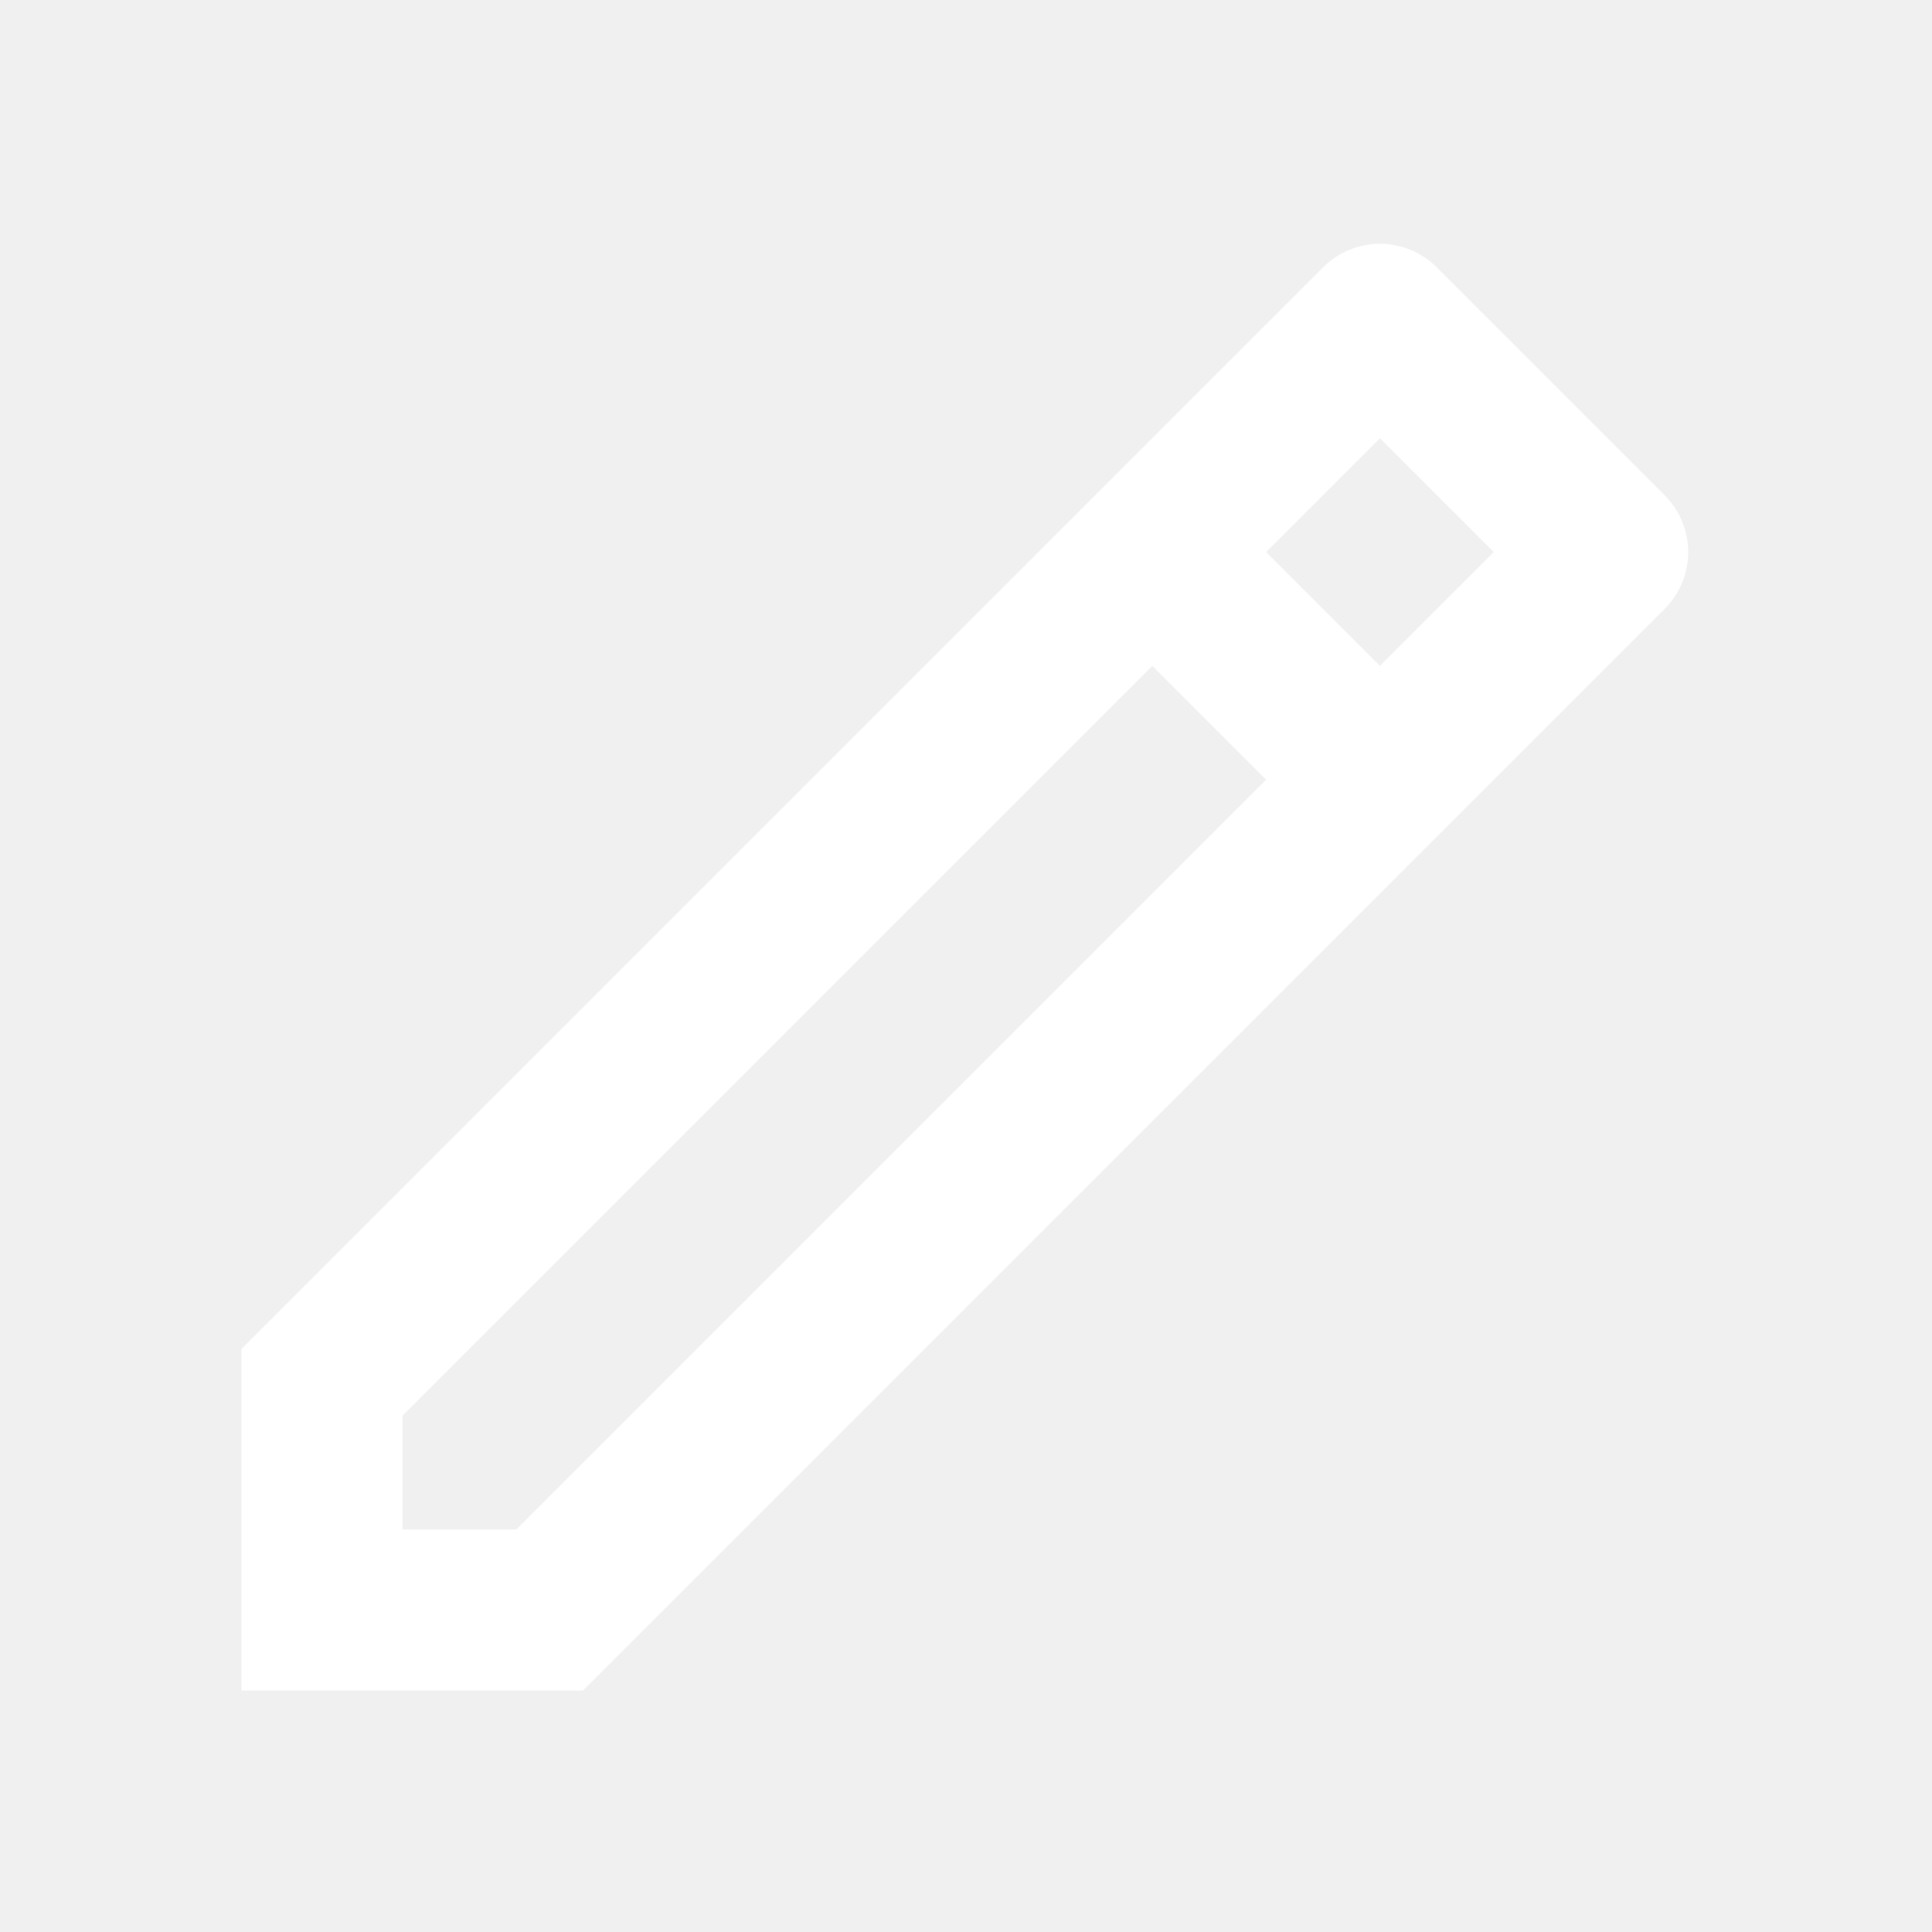
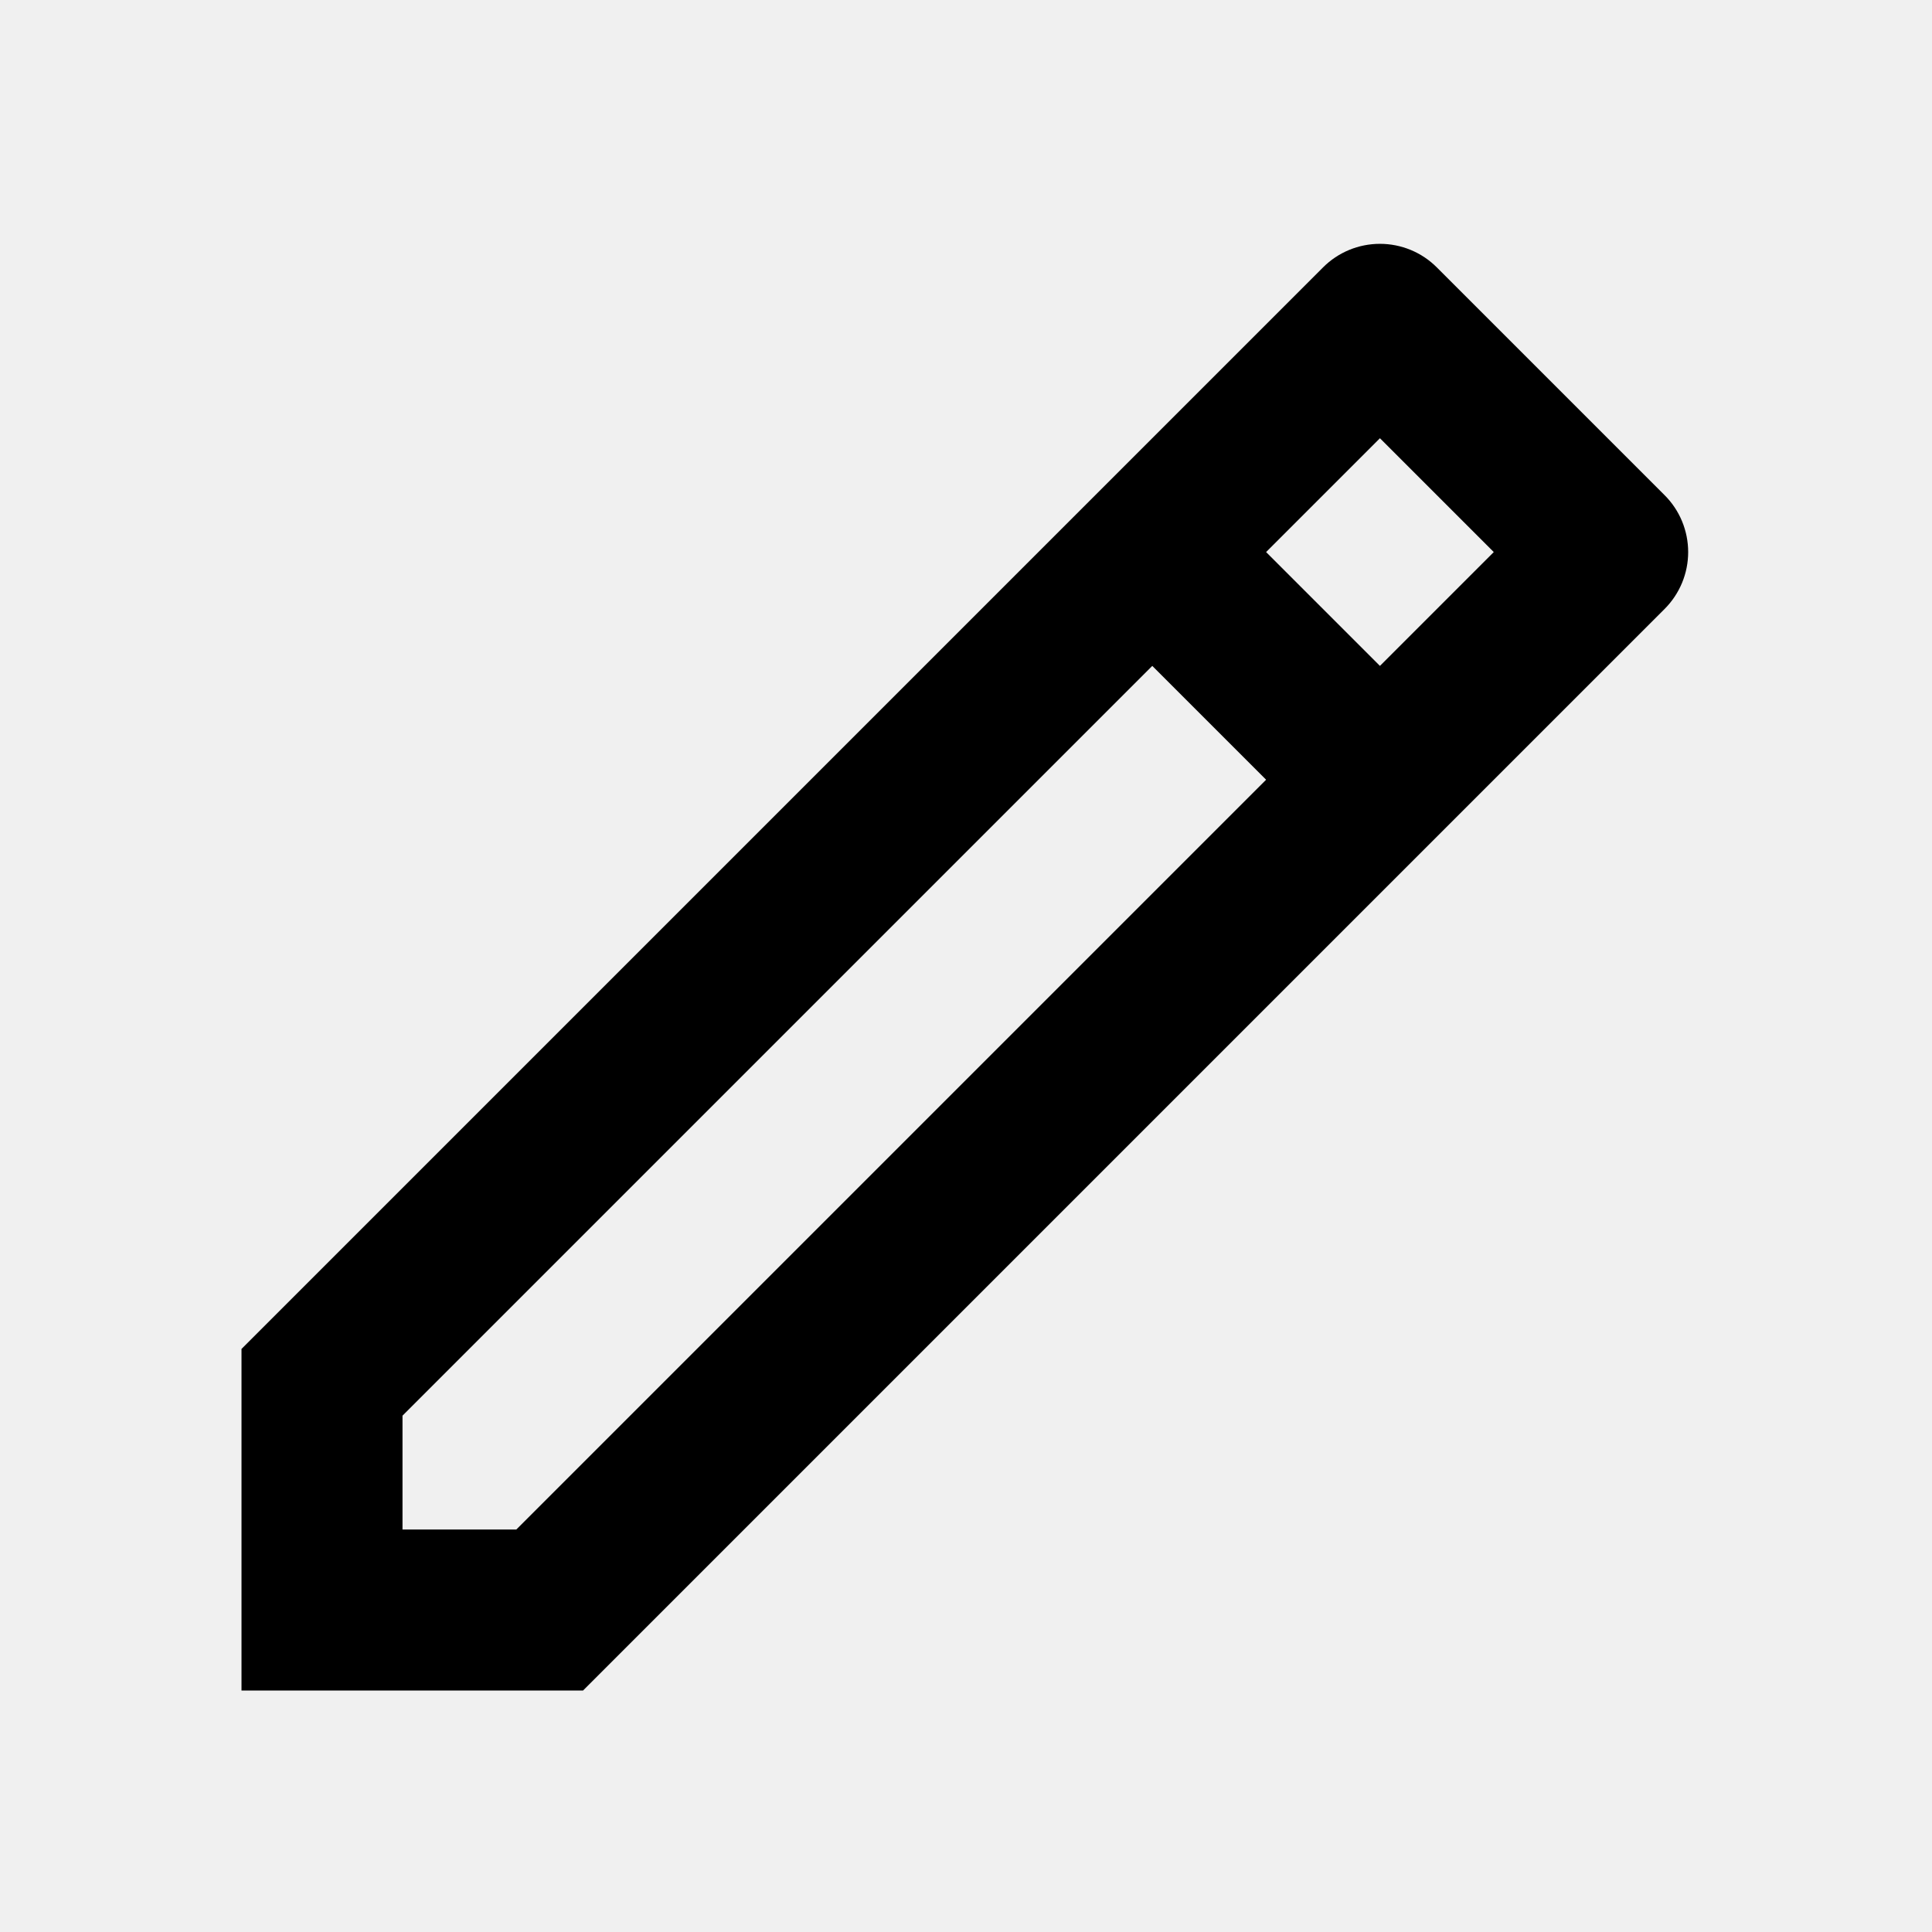
<svg xmlns="http://www.w3.org/2000/svg" width="24" height="24" viewBox="0 0 24 24" fill="none">
-   <path d="M15.728 9.686L14.314 8.272L5 17.586V19H6.414L15.728 9.686ZM17.142 8.272L18.556 6.858L17.142 5.444L15.728 6.858L17.142 8.272ZM7.242 21H3V16.757L16.435 3.322C16.622 3.134 16.877 3.029 17.142 3.029C17.407 3.029 17.662 3.134 17.849 3.322L20.678 6.151C20.866 6.338 20.971 6.593 20.971 6.858C20.971 7.123 20.866 7.377 20.678 7.565L7.243 21H7.242Z" fill="white" />
+   <path d="M15.728 9.686L14.314 8.272L5 17.586V19H6.414L15.728 9.686ZM17.142 8.272L18.556 6.858L17.142 5.444L15.728 6.858L17.142 8.272ZM7.242 21H3V16.757L16.435 3.322C16.622 3.134 16.877 3.029 17.142 3.029C17.407 3.029 17.662 3.134 17.849 3.322L20.678 6.151C20.866 6.338 20.971 6.593 20.971 6.858C20.971 7.123 20.866 7.377 20.678 7.565L7.243 21H7.242Z" fill="currentColor" />
</svg>
